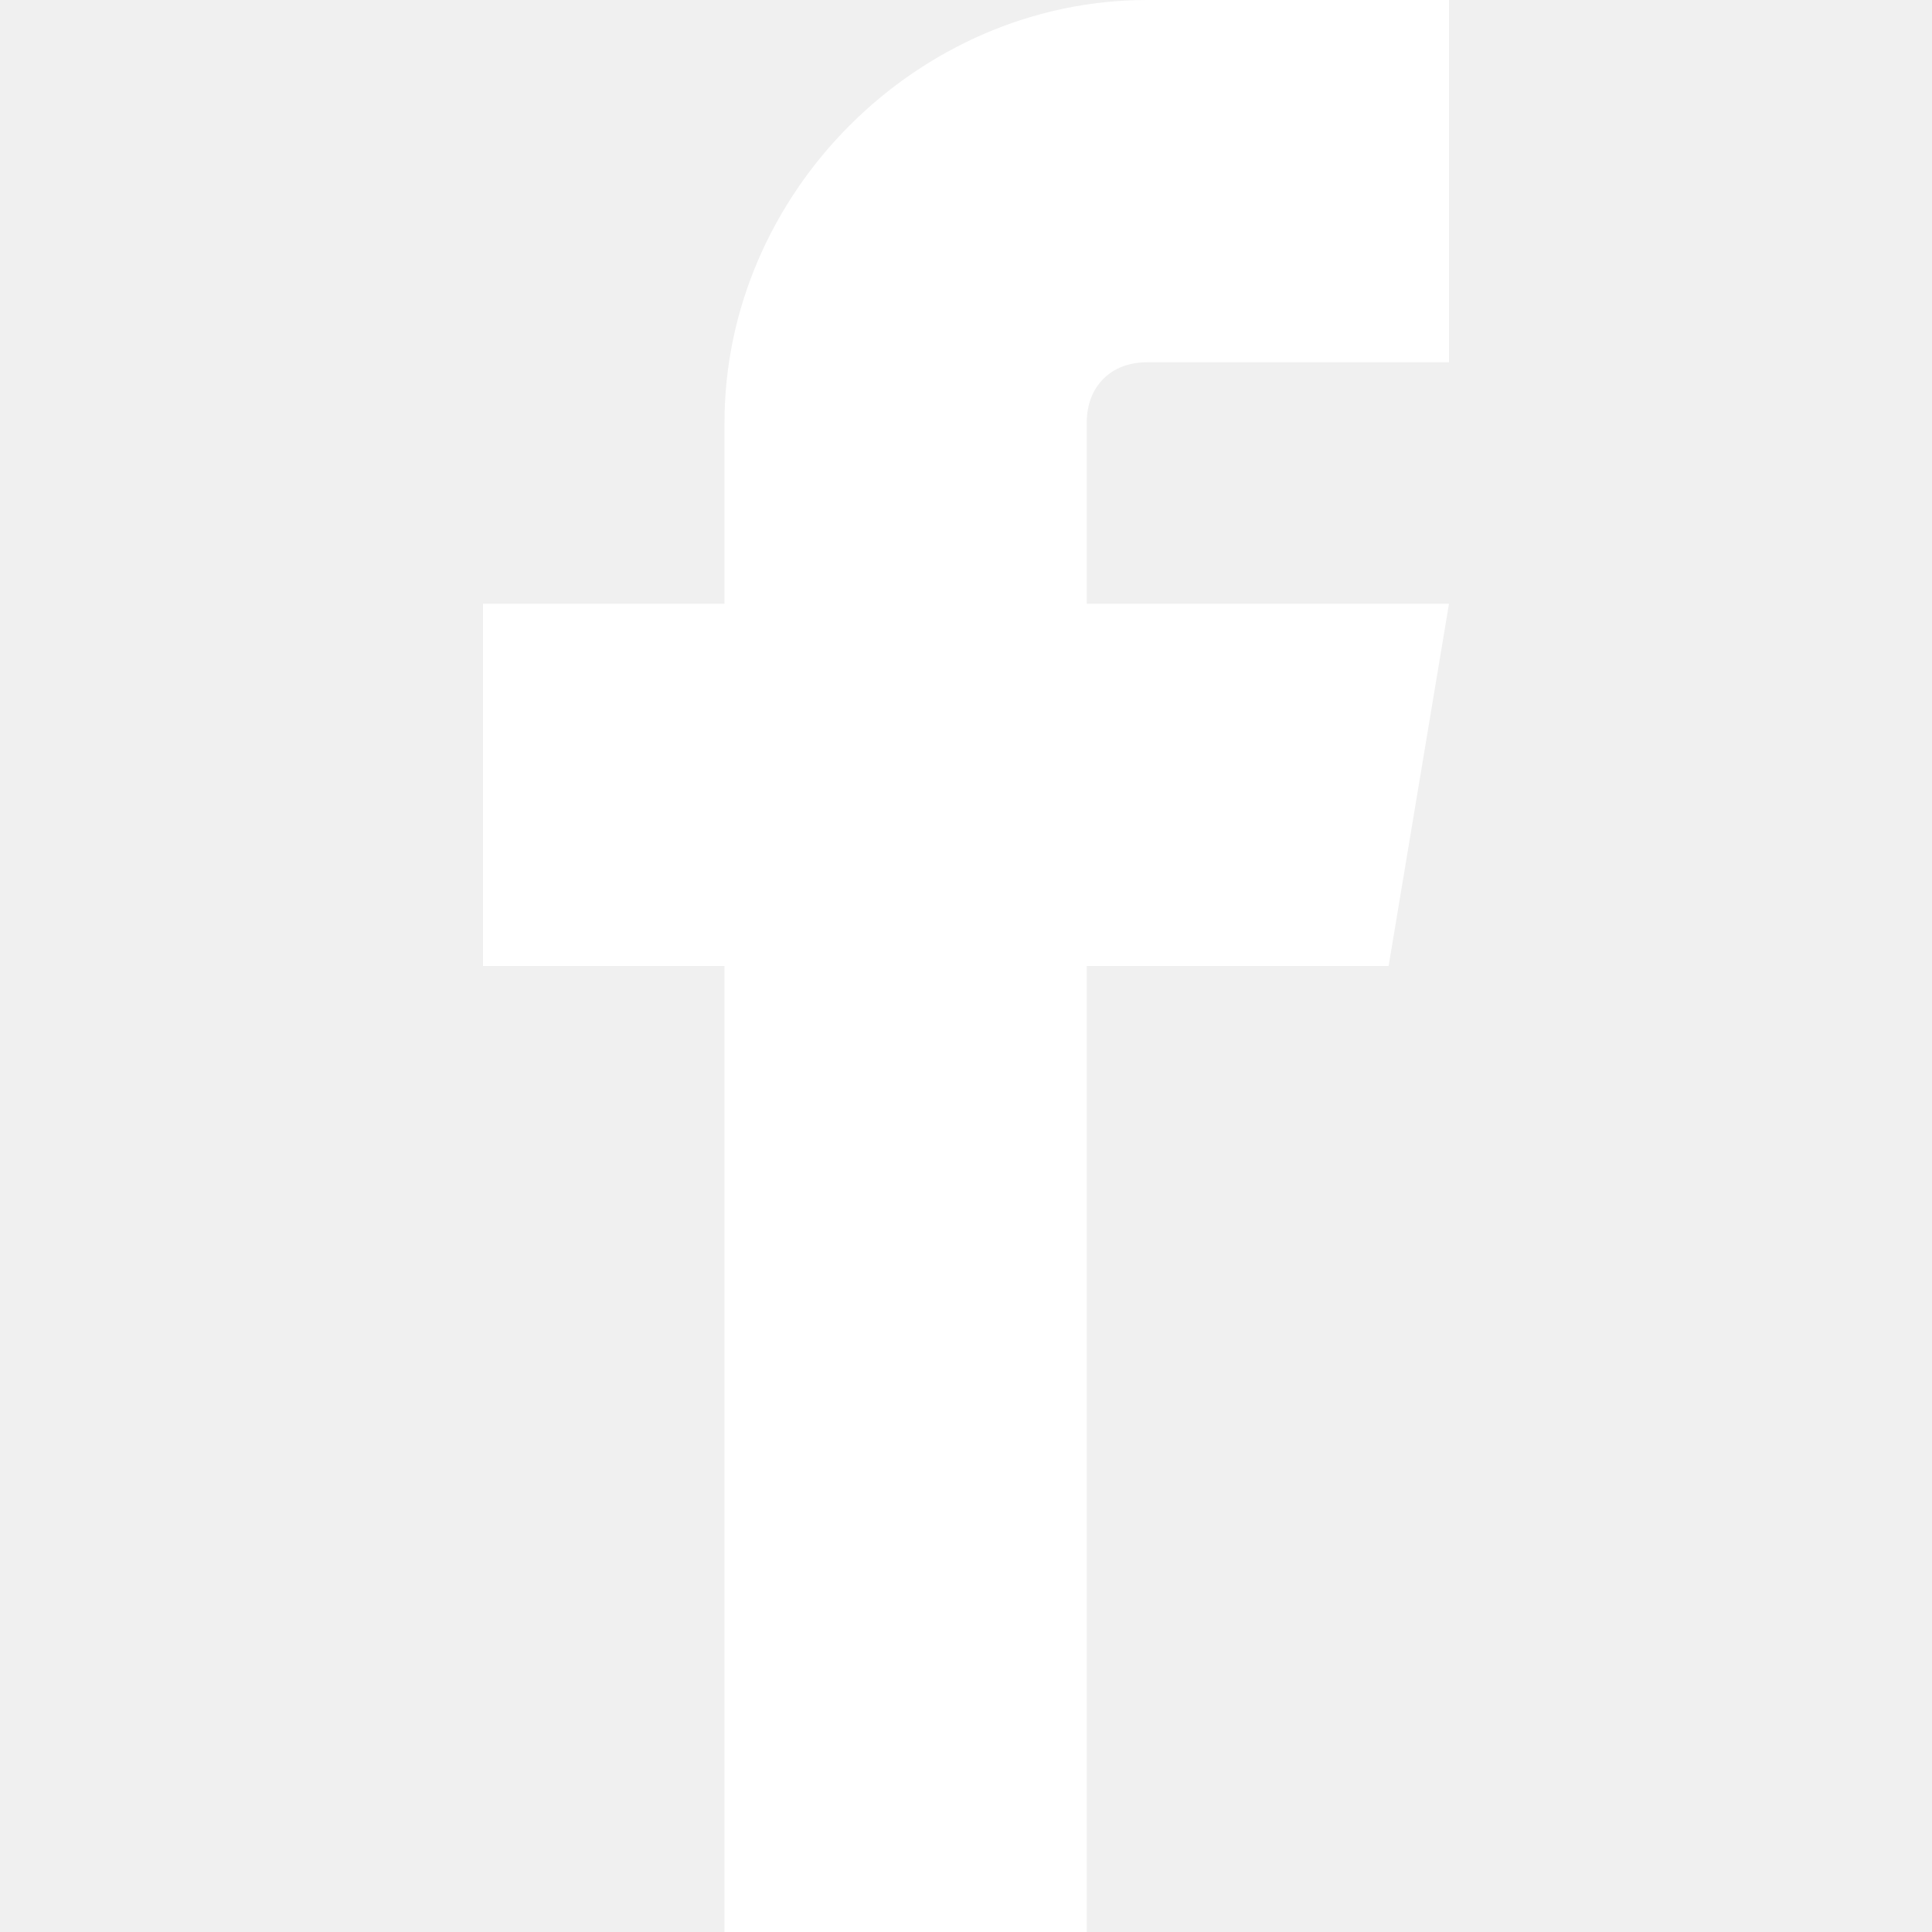
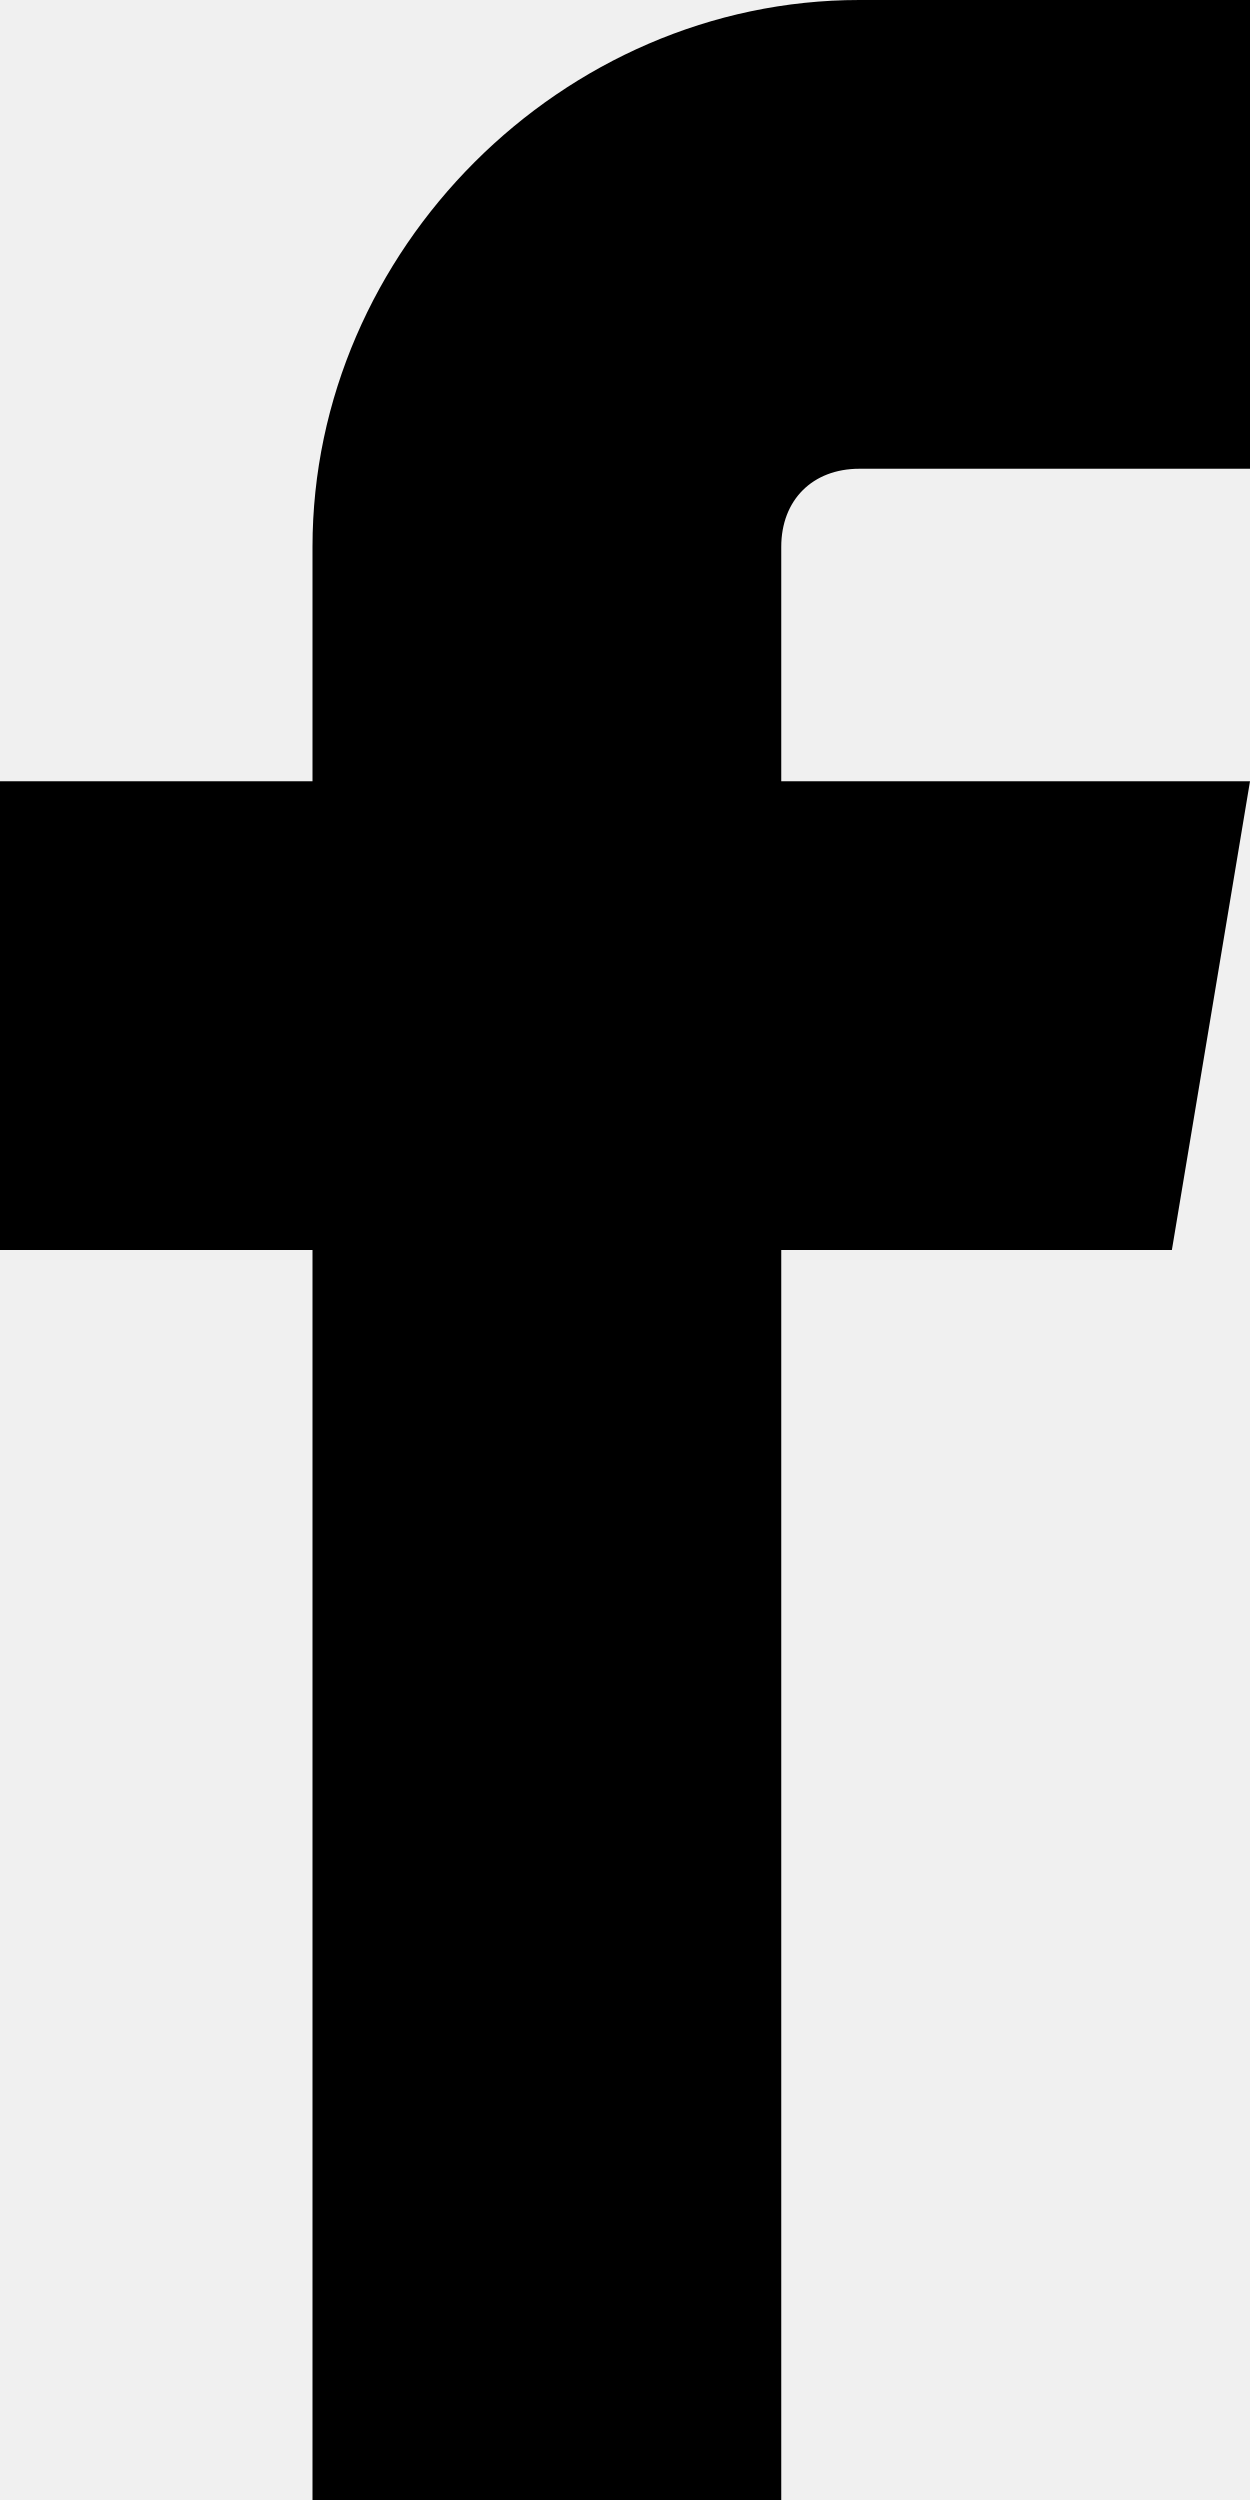
- <svg xmlns="http://www.w3.org/2000/svg" width="28" height="28" fill="#ffffff" version="1.1" id="Слой_1" x="0px" y="0px" viewBox="0 0 8 16" style="enable-background:new 0 0 8 16;" xml:space="preserve">
+ <svg xmlns="http://www.w3.org/2000/svg" version="1.1" id="Слой_1" x="0px" y="0px" viewBox="0 0 8 16" style="enable-background:new 0 0 8 16;" xml:space="preserve">
  <path d="M5.5,3H8V0H5.5C3.6,0,2,1.6,2,3.5V5H0v3h2v8h3V8h2.5L8,5H5V3.5C5,3.2,5.2,3,5.5,3z" />
</svg>
